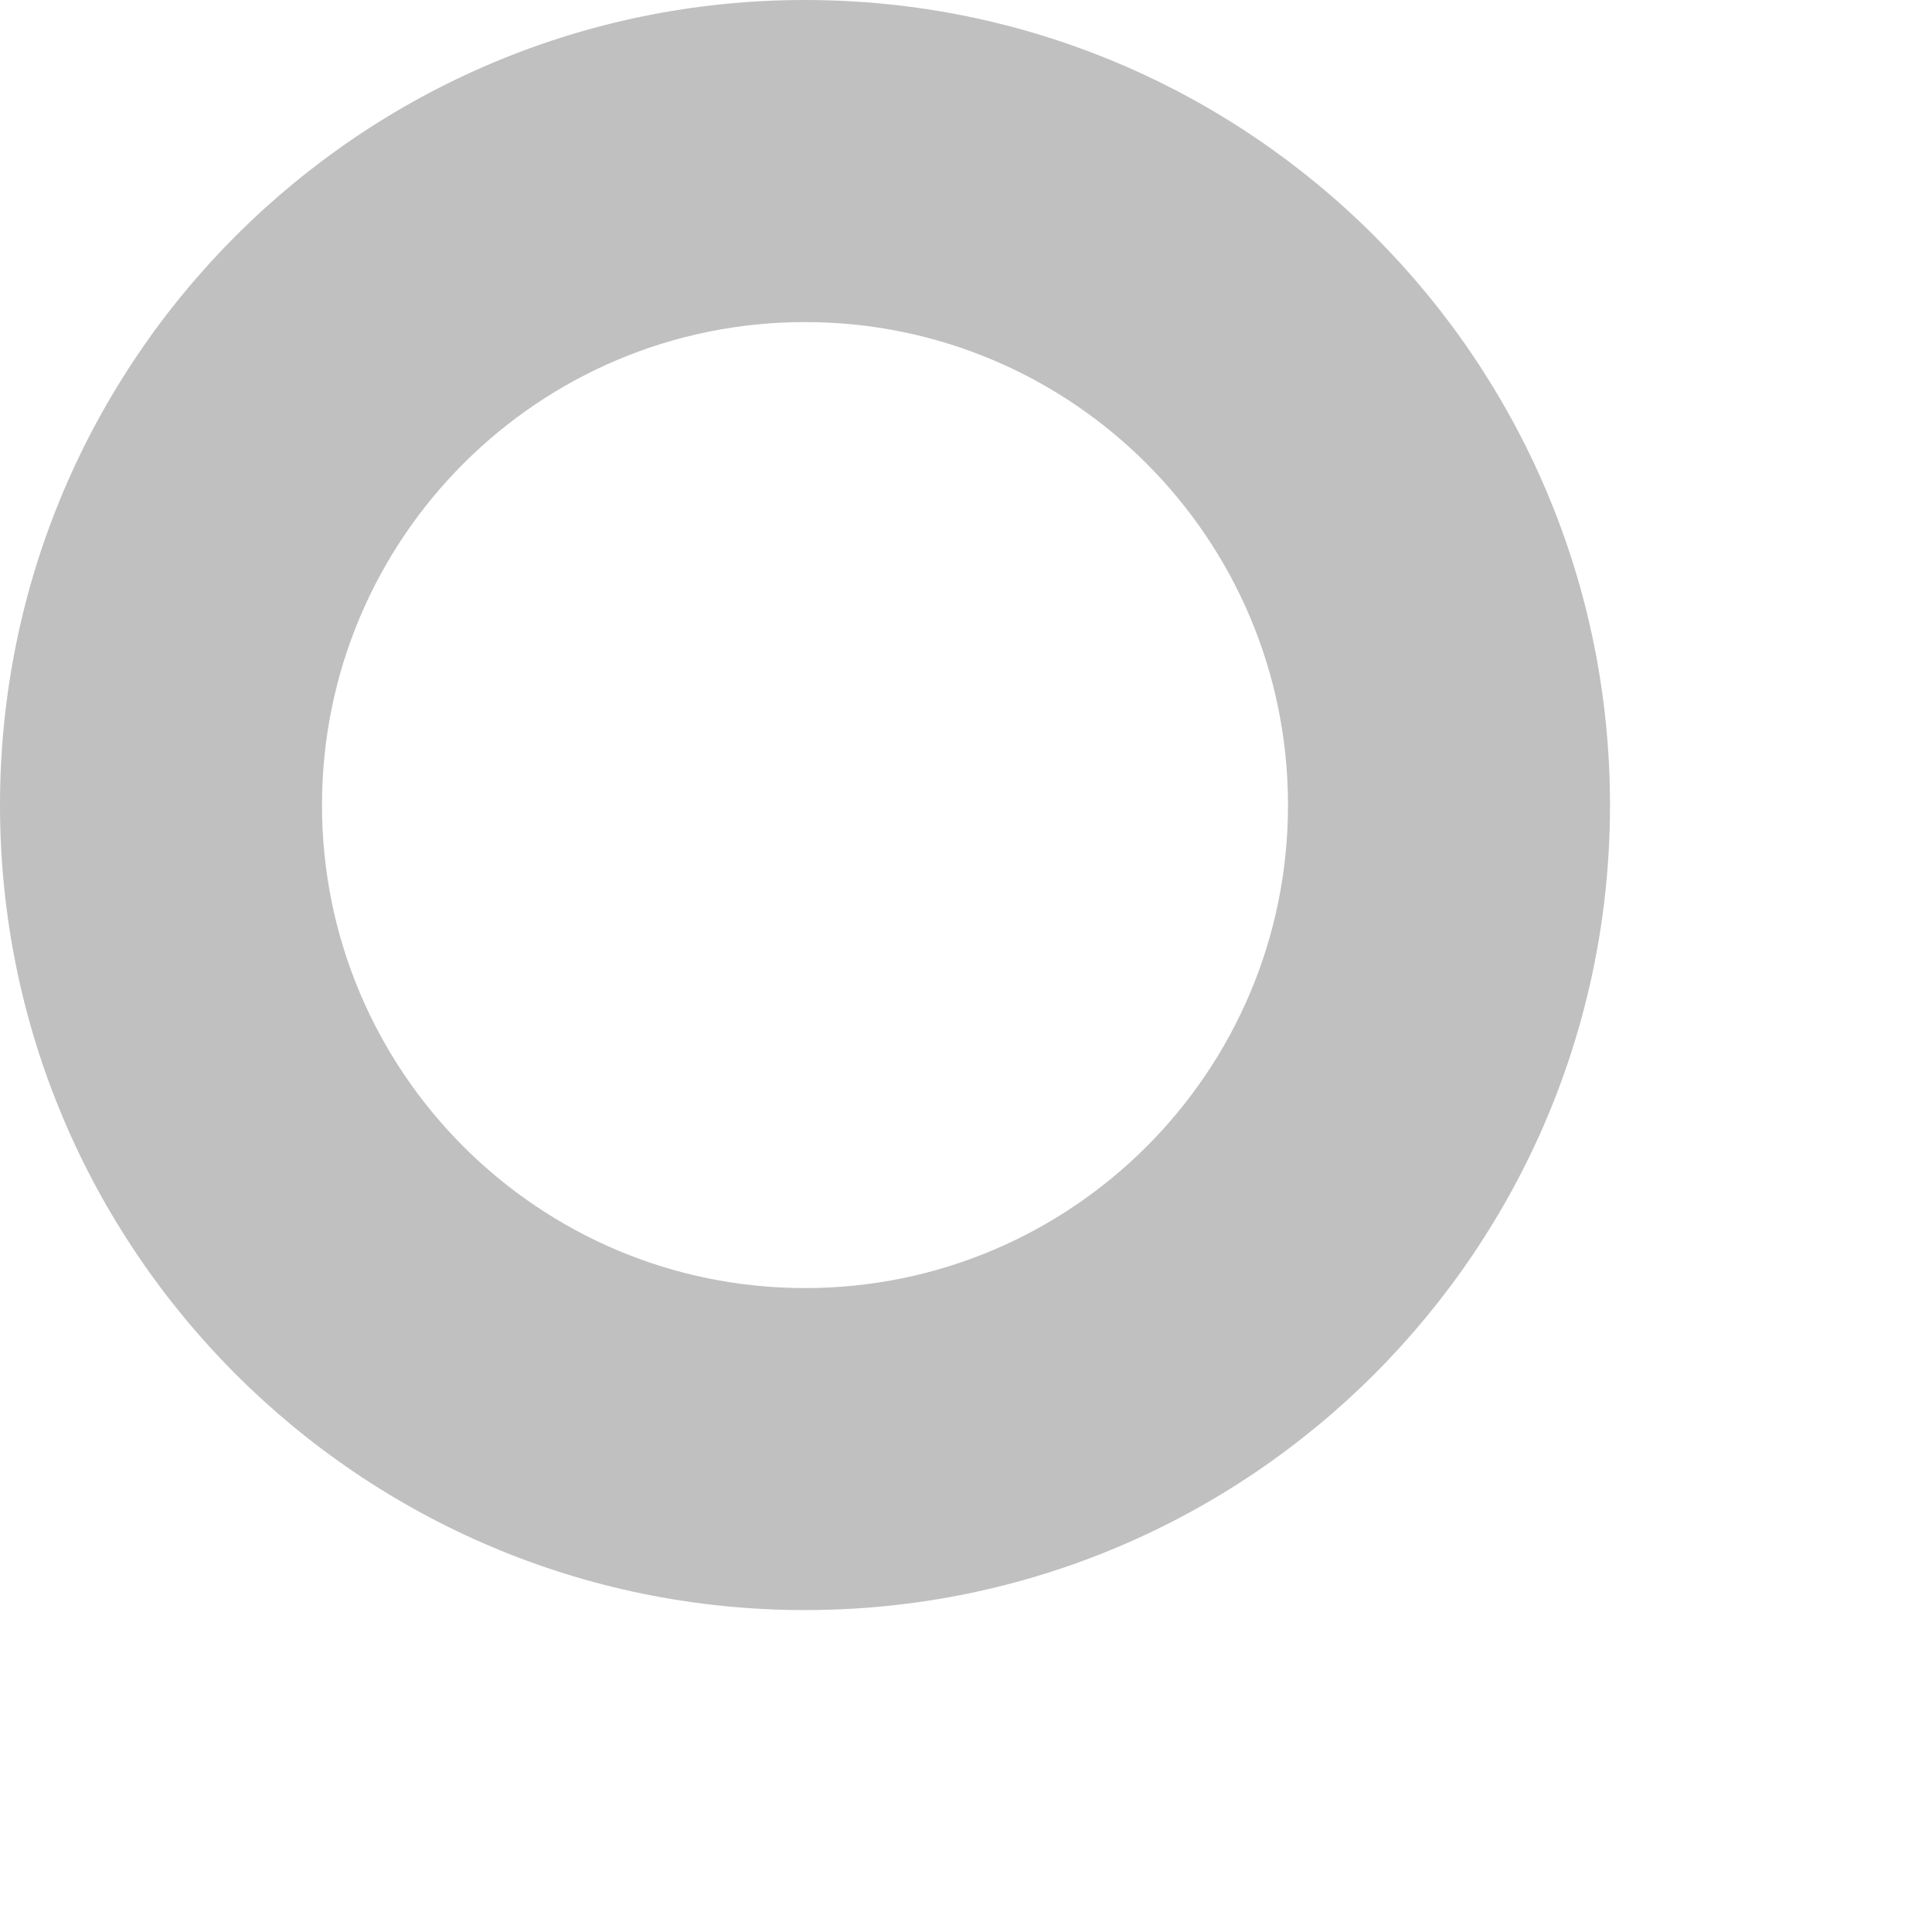
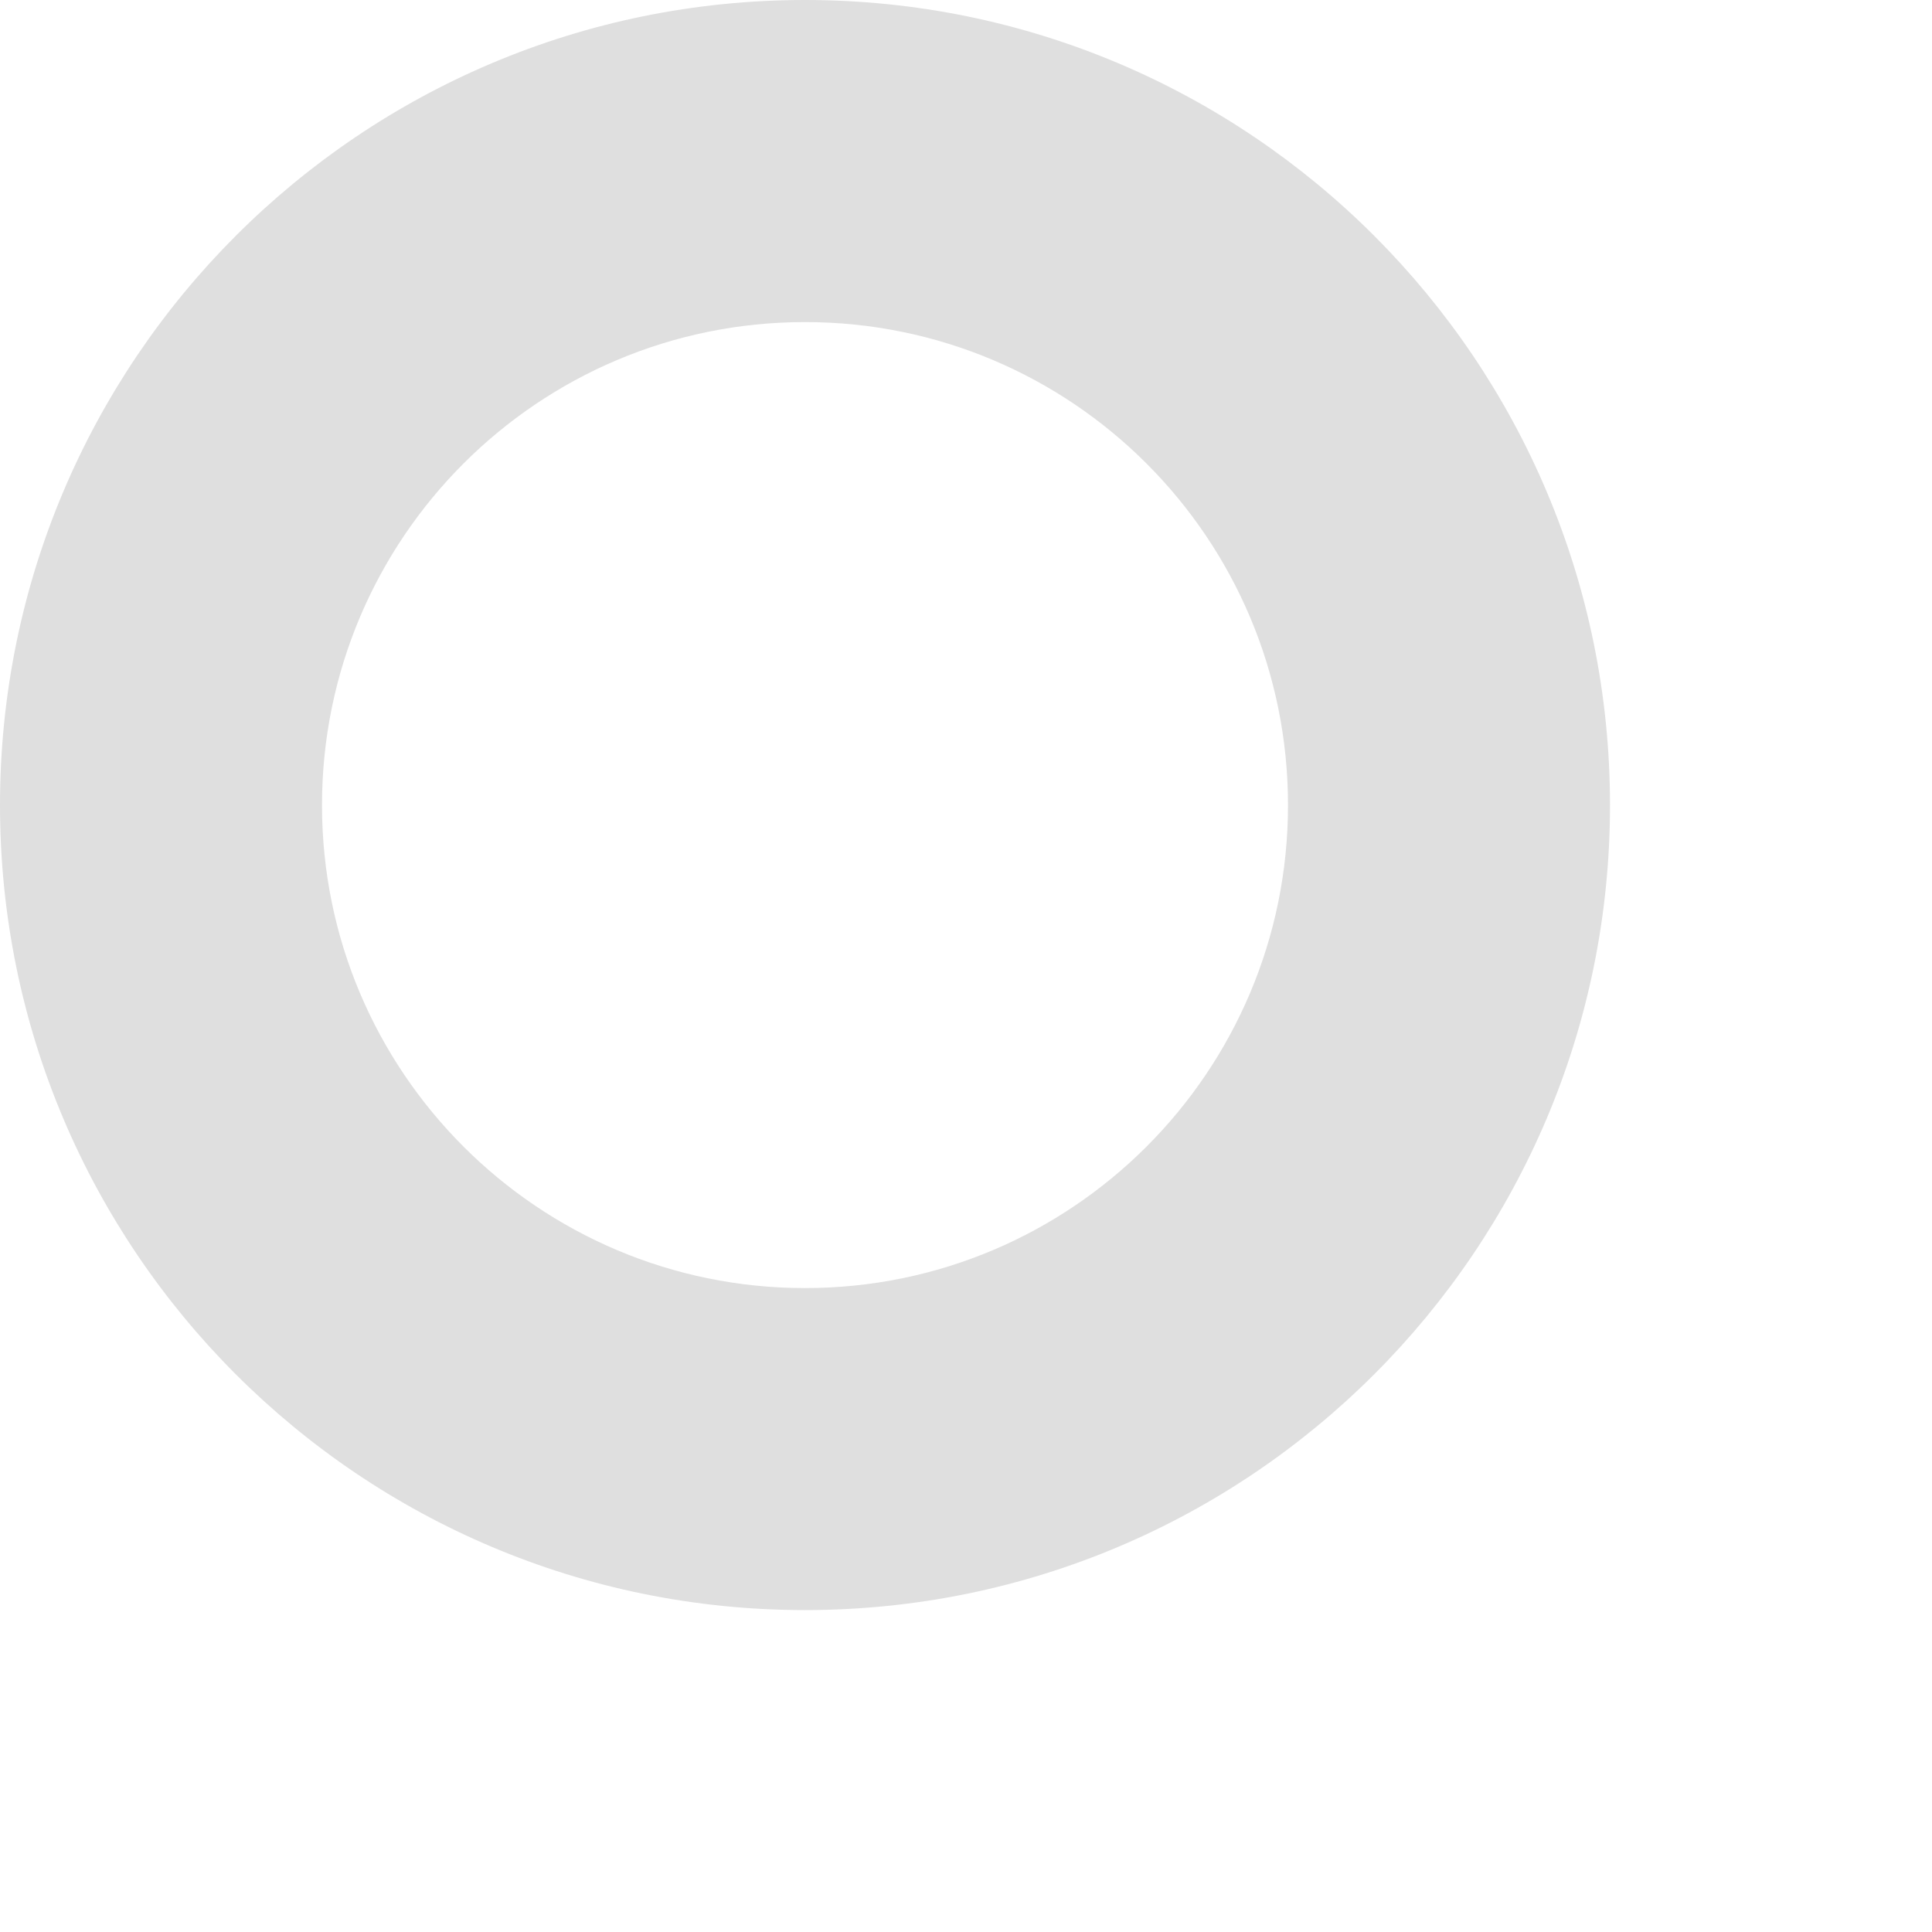
<svg xmlns="http://www.w3.org/2000/svg" version="1.1" id="Layer_1" x="0px" y="0px" width="24px" height="24px" viewBox="0 0 24 24" enable-background="new 0 0 24 24" xml:space="preserve">
  <g>
    <g>
-       <path fill="#C0C0C0" d="M10,0C4.477,0,0,4.478,0,10.002c0,5.521,4.477,9.999,10,9.999c5.523,0,10-4.478,10-9.999    C20,4.478,15.523,0,10,0z M10,16.001c-3.313,0-6-2.687-6-5.999c0-3.315,2.687-6.001,6-6.001c3.314,0,6,2.686,6,6.001    C16,13.314,13.314,16.001,10,16.001z" />
+       <path fill="#DFDFDF" d="M10,0C4.477,0,0,4.478,0,10.002c0,5.521,4.477,9.999,10,9.999c5.523,0,10-4.478,10-9.999    C20,4.478,15.523,0,10,0z M10,16.001c-3.313,0-6-2.687-6-5.999c0-3.315,2.687-6.001,6-6.001c3.314,0,6,2.686,6,6.001    C16,13.314,13.314,16.001,10,16.001z" />
    </g>
  </g>
</svg>
